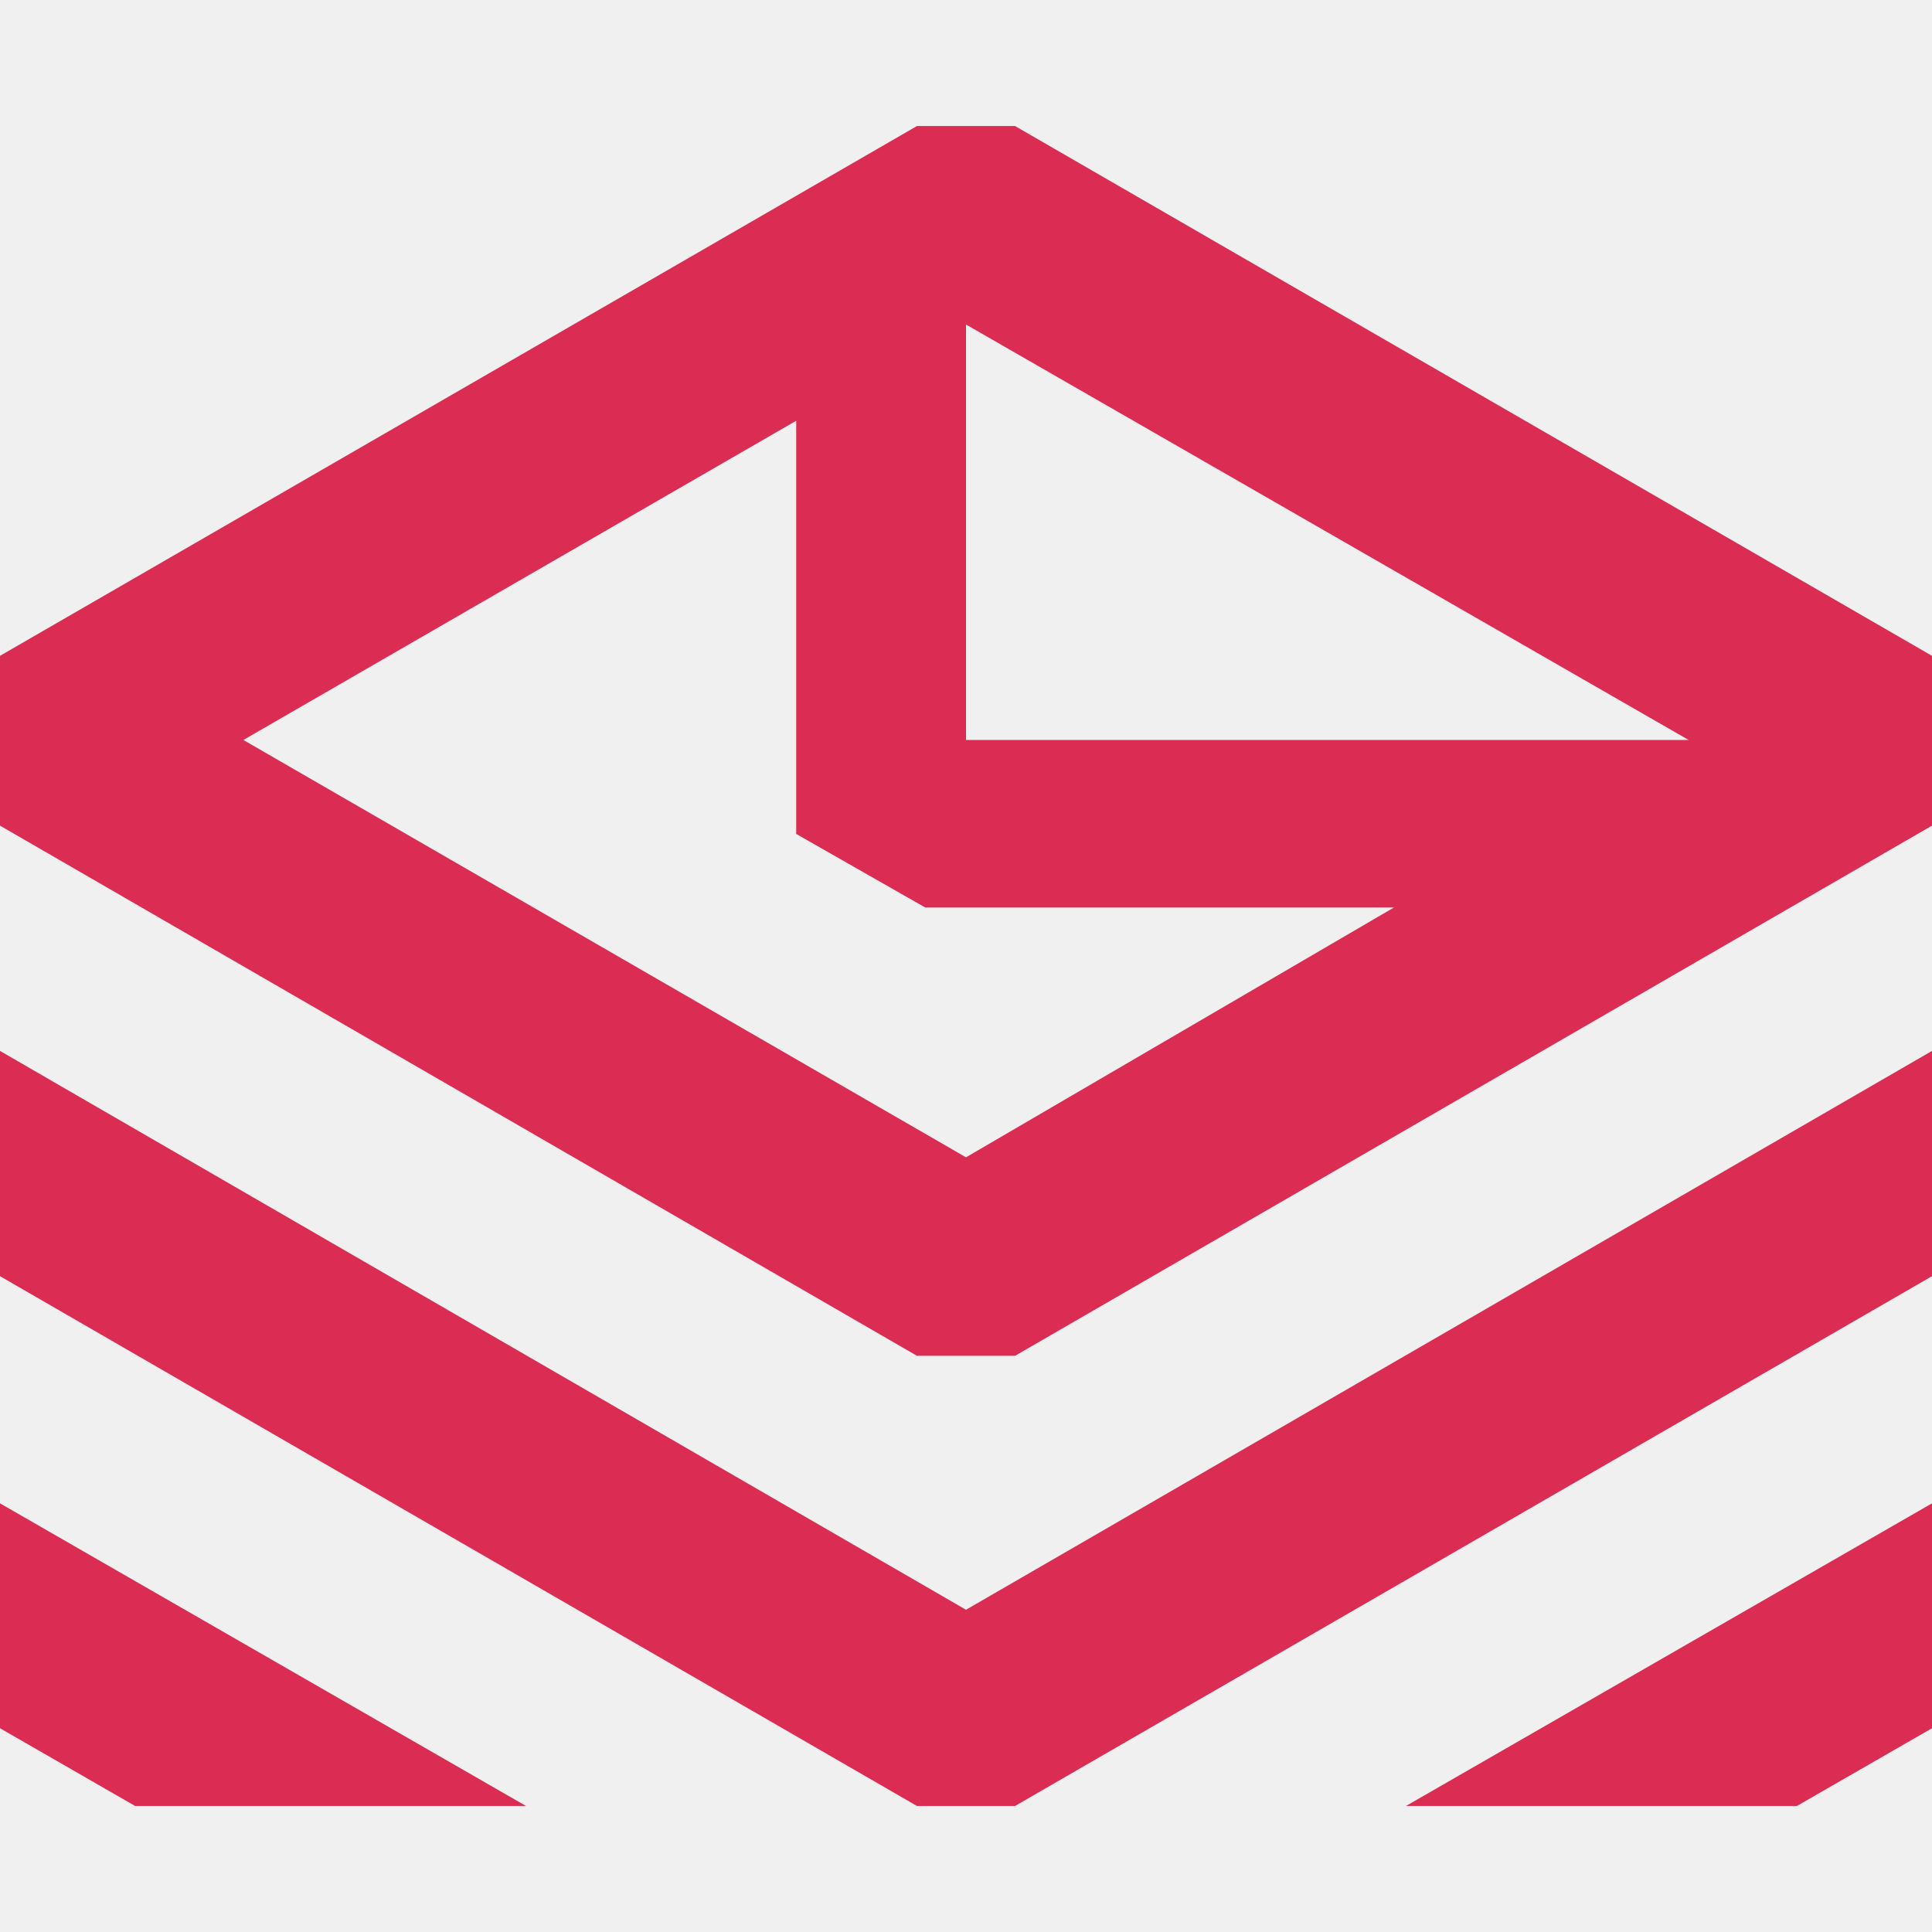
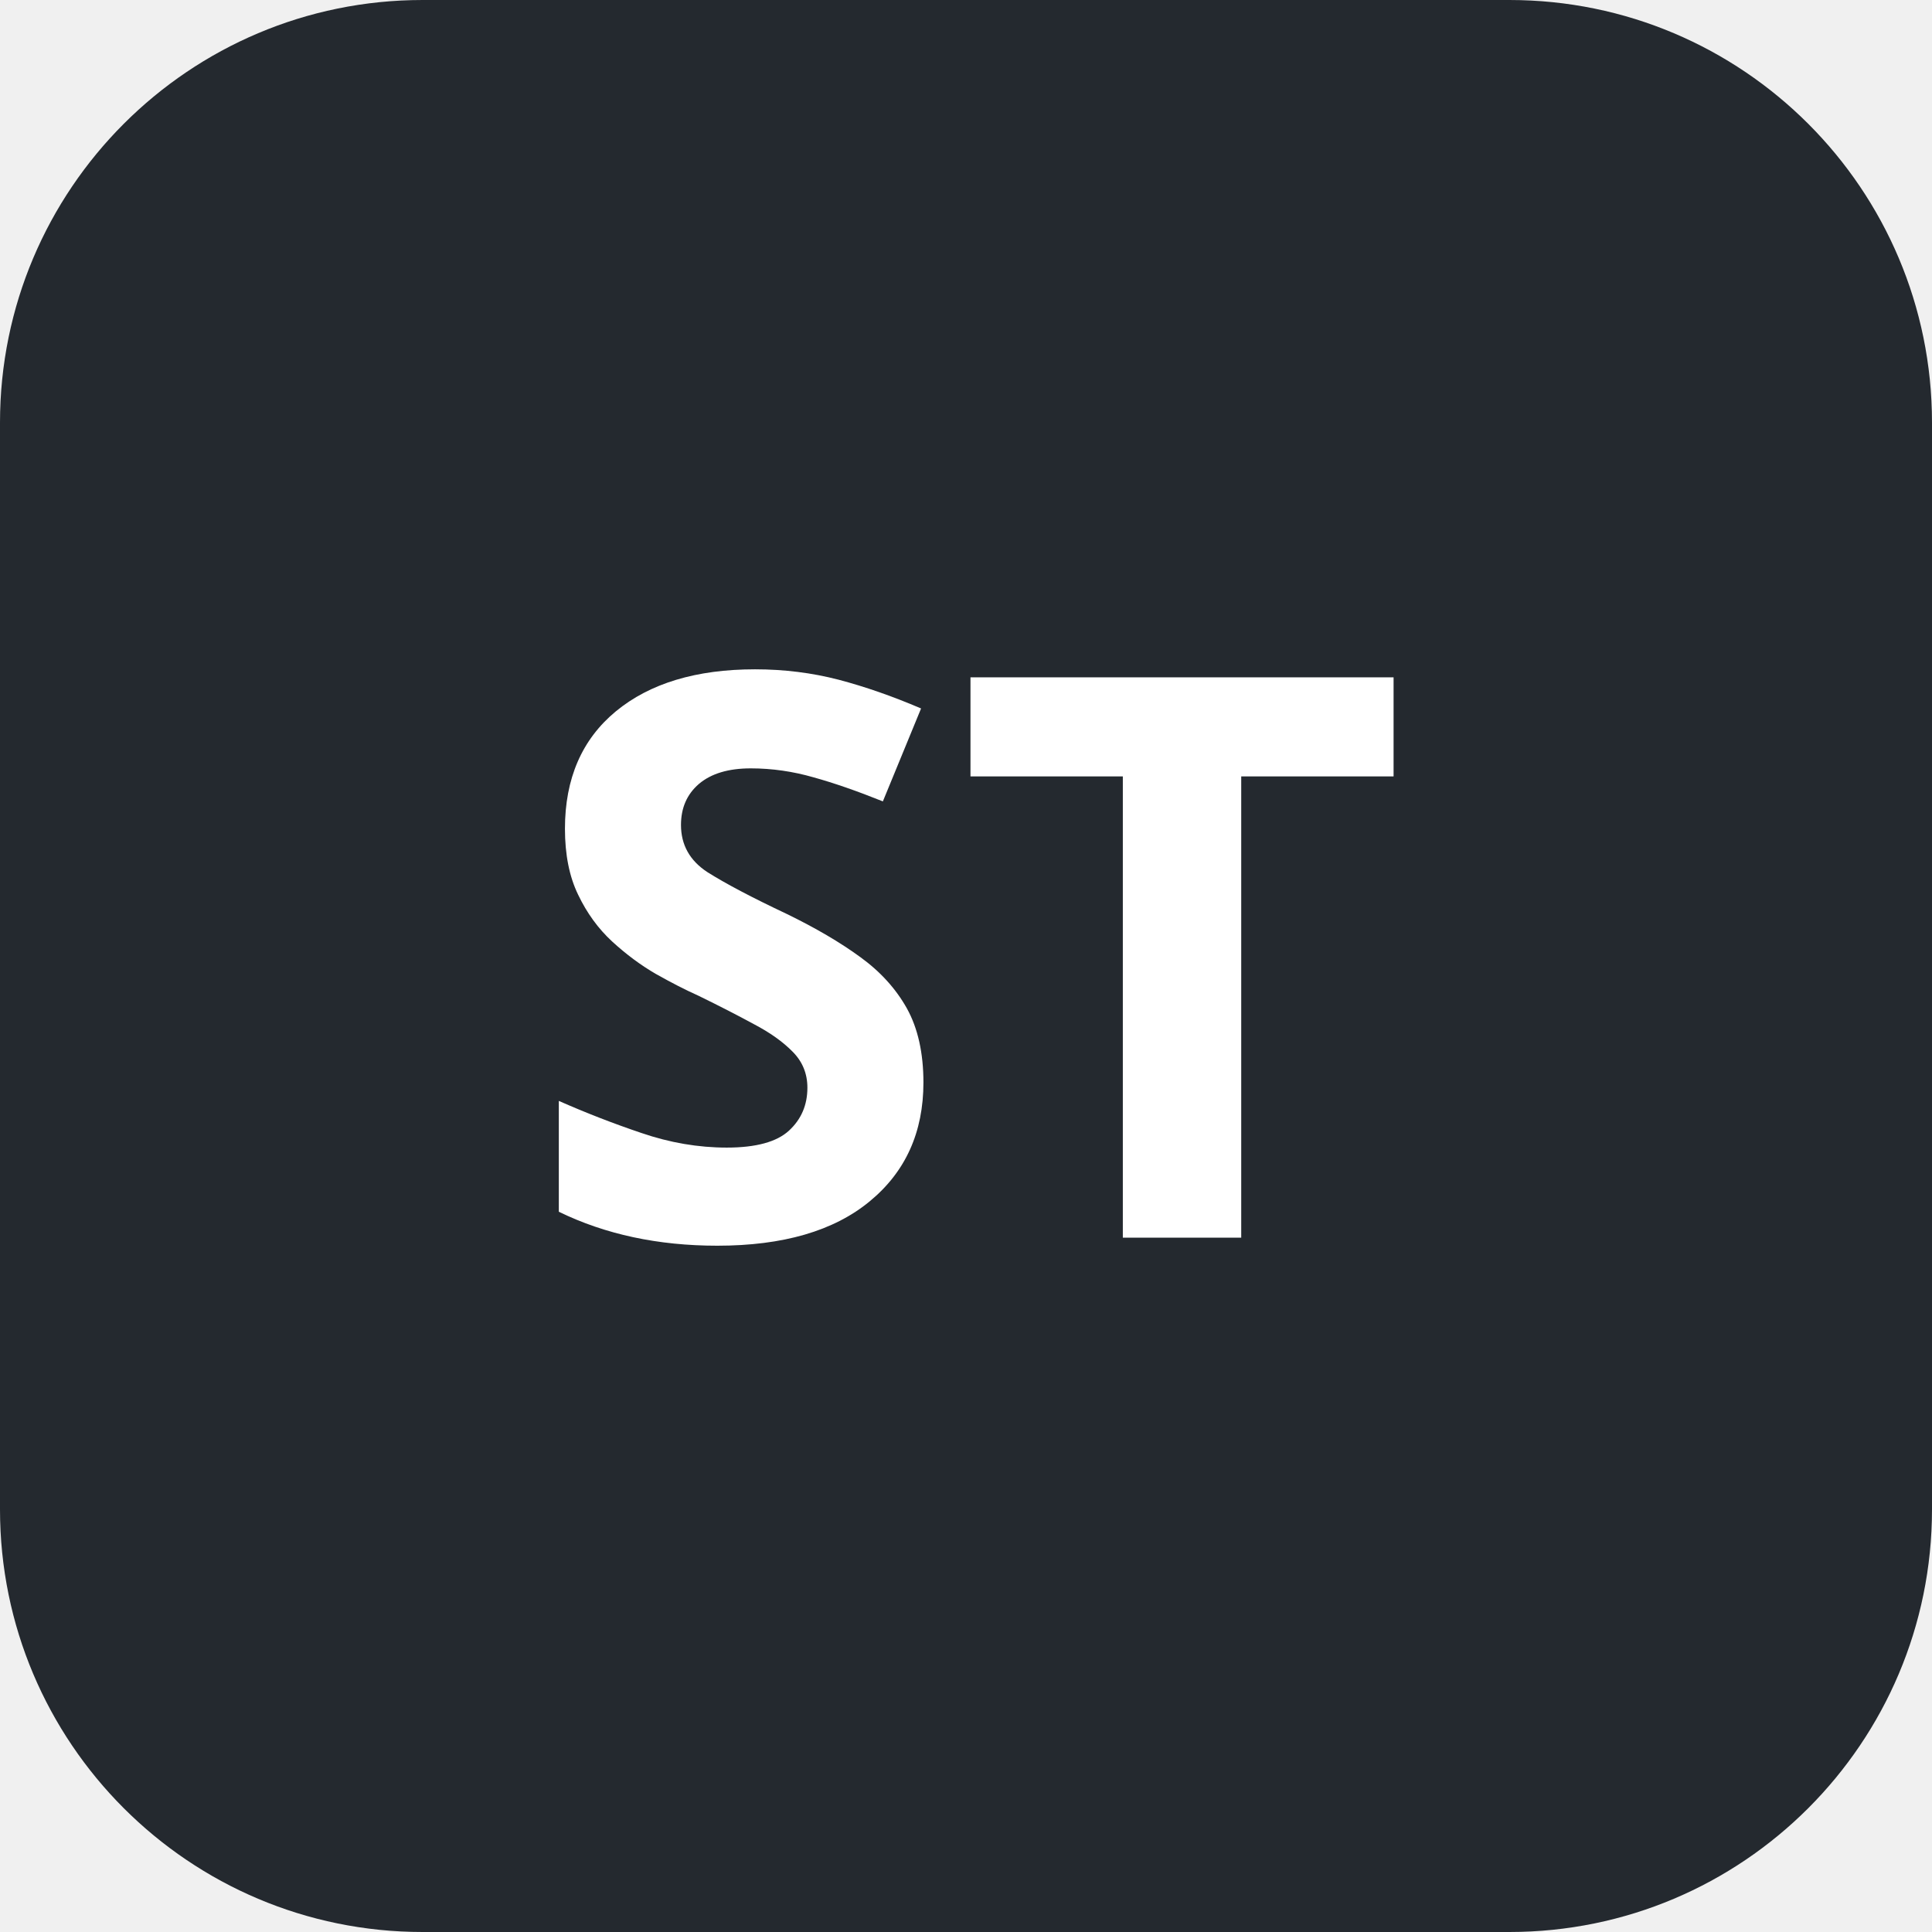
- <svg xmlns="http://www.w3.org/2000/svg" role="img" viewBox="0 0 512 512">
-   <path d="M269 33.4h-26L0 173.8v45l243 140.5h26l243-140.5v-45zm178.5 162.7H256V86zM256 306.7 64.5 196.1 211 111.5V221l34.2 19.5h124.2zM0 278.5v59.7l243 140.4h26l243-140.4v-59.7L256 426.6zm476.2 200.1L512 458v-59.6l-139.4 80.2zM0 458l35.8 20.6h103.6L0 398.4z" fill="#db2d54" />
+ <svg xmlns="http://www.w3.org/2000/svg" viewBox="0 0 64 64" role="img" aria-label="Stalwart">
+   <rect width="64" height="64" rx="14" fill="#24292f" />
+   <text x="32" y="41" text-anchor="middle" font-family="sans-serif" font-size="26" font-weight="700" fill="#ffffff">ST</text>
</svg>
